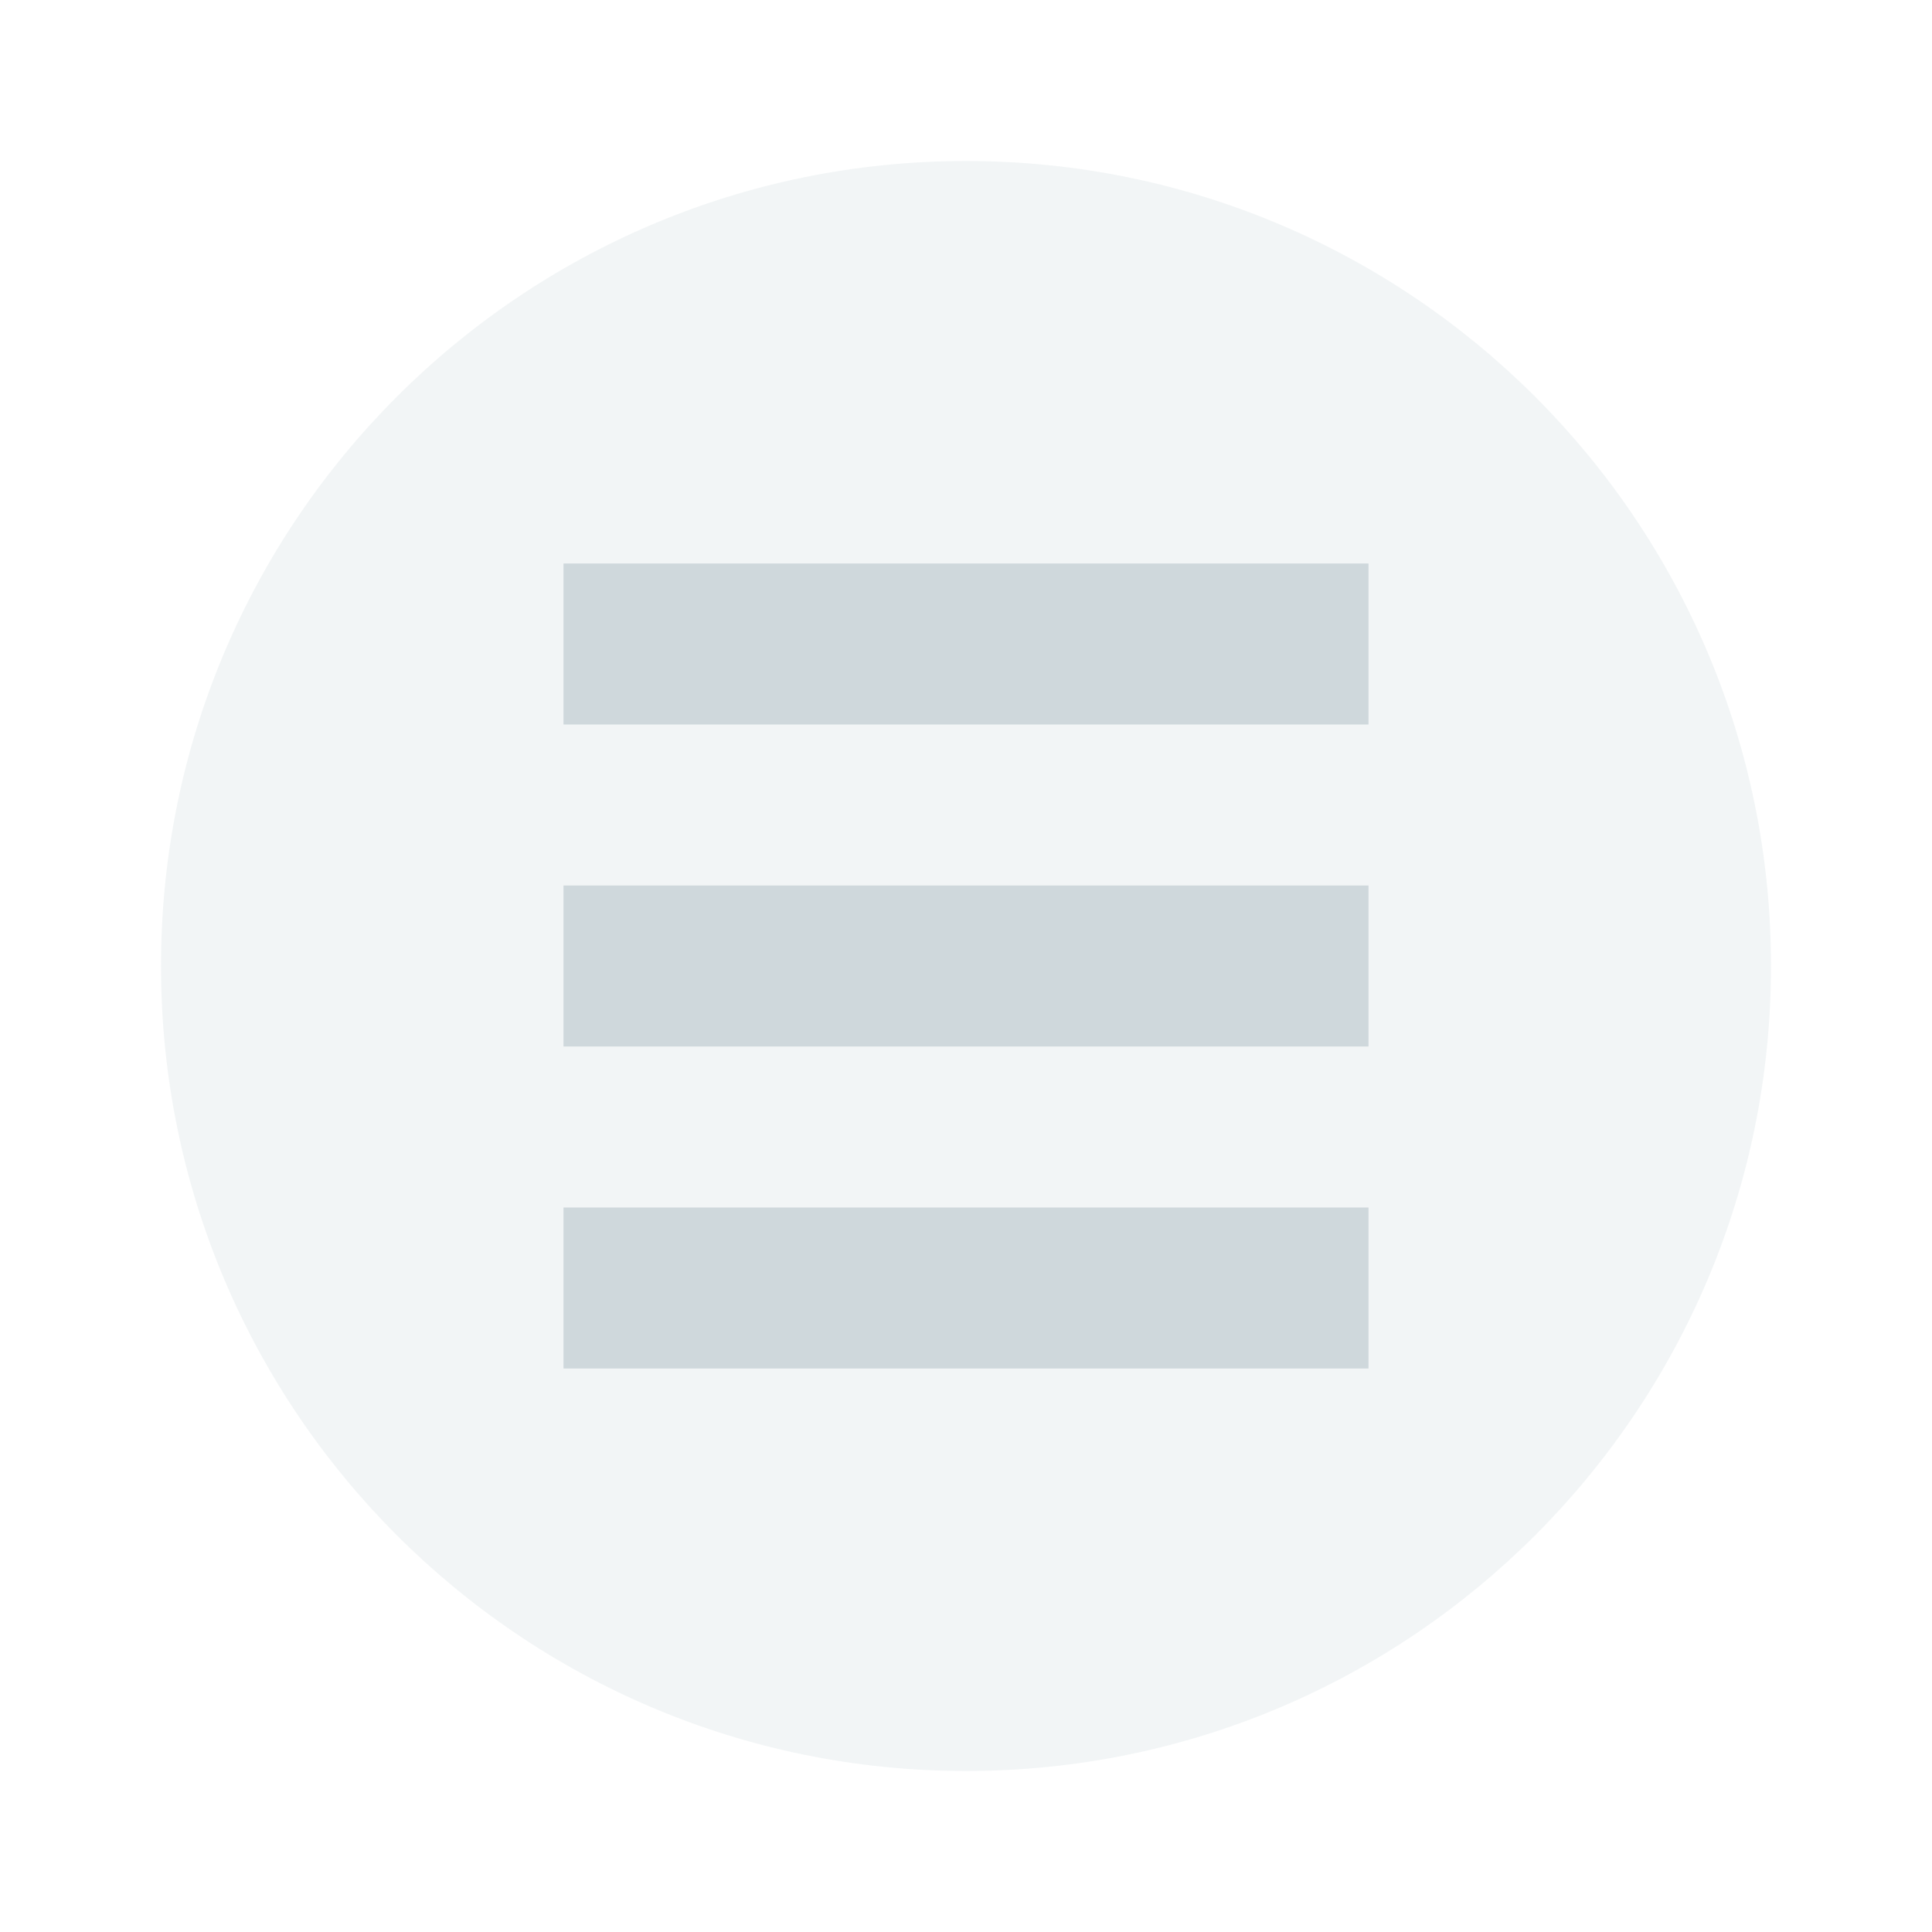
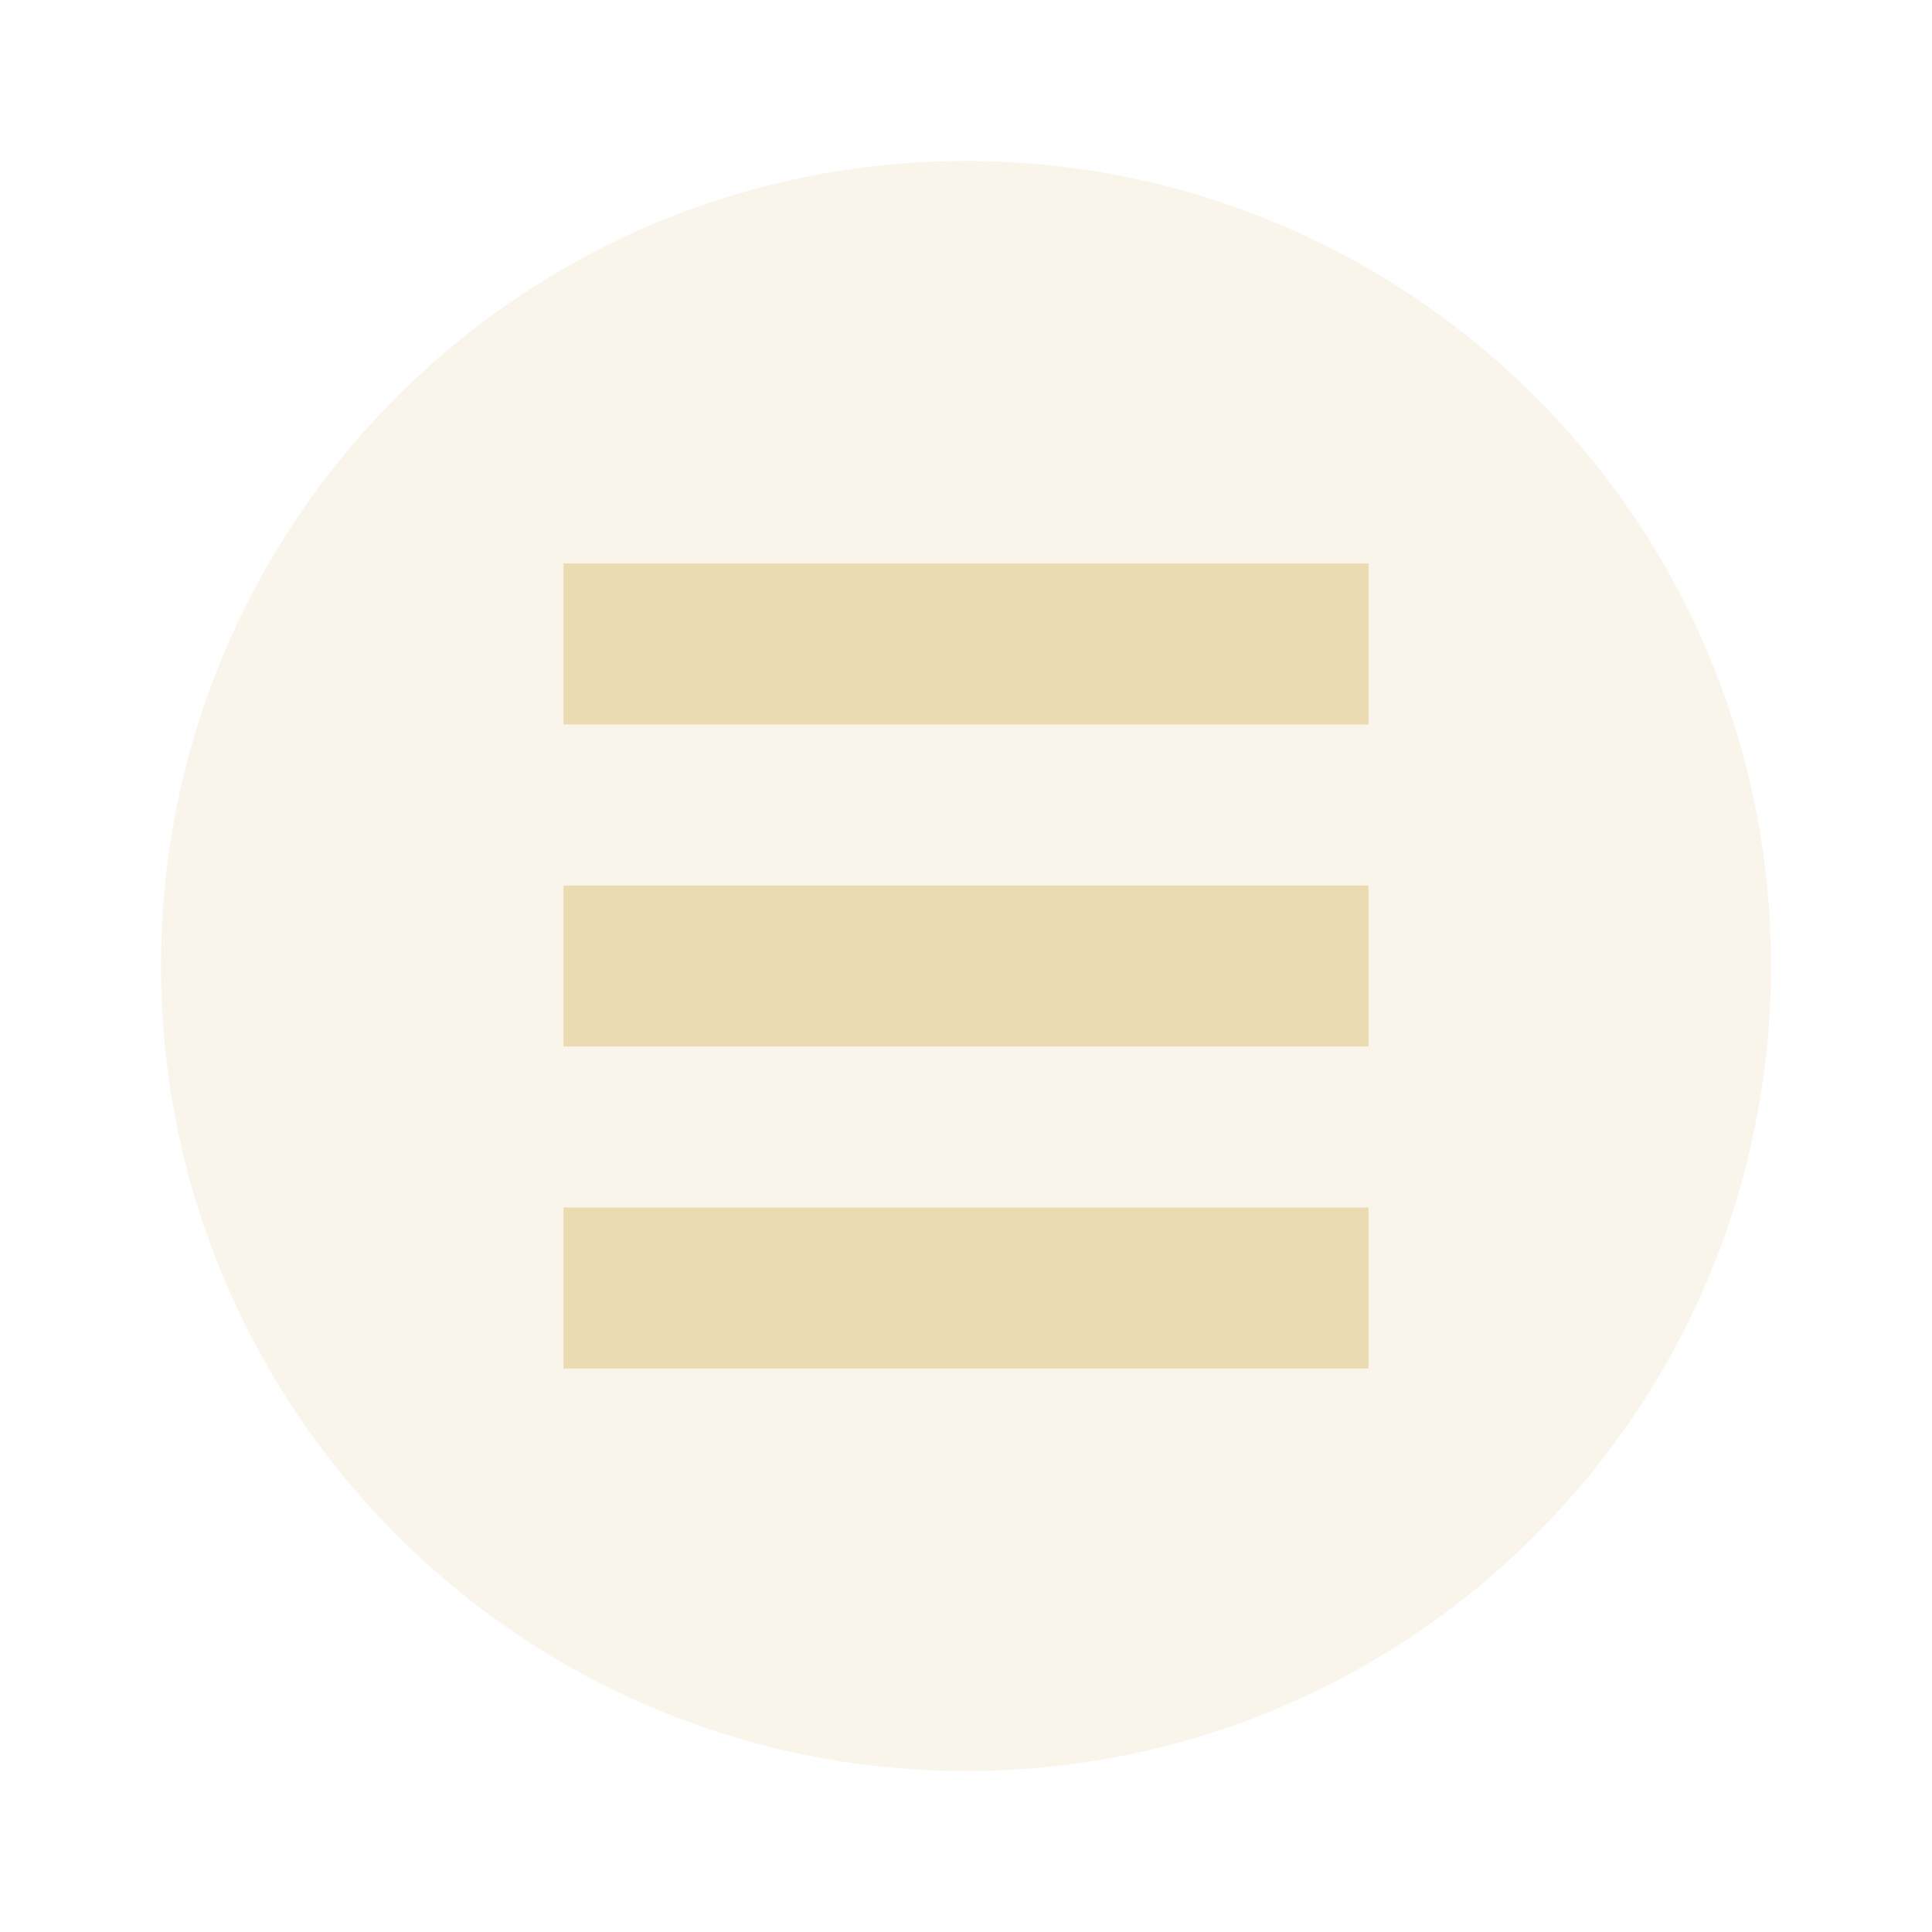
<svg xmlns="http://www.w3.org/2000/svg" width="24" height="24" viewBox="0 0 24 24" id="svg4747" version="1.1">
  <defs id="defs4749" />
  <g id="layer1" transform="translate(0,-1028.362)">
-     <circle style="opacity:1;fill:#cfd8dc;fill-opacity:0.25;fill-rule:evenodd;stroke:none;stroke-width:9.605;stroke-linecap:butt;stroke-linejoin:round;stroke-miterlimit:4;stroke-dasharray:none;stroke-dashoffset:478.437;stroke-opacity:0.75" id="path5326" cx="12" cy="1040.362" r="10" />
-     <path id="rect4737-7-8-1" style="opacity:1;fill:#cfd8dc;fill-opacity:1;fill-rule:evenodd;stroke:none;stroke-width:0;stroke-linecap:square;stroke-linejoin:round;stroke-miterlimit:4;stroke-dasharray:none;stroke-dashoffset:478.437;stroke-opacity:0.4" d="m 7,1035.362 h 10 v 2 h -10 z m 0,4 h 10 v 2 h -10 z m 0,4 h 10 v 2 h -10 z" />
+     <circle style="opacity:1;fill:#EBDBB2;fill-opacity:0.25;fill-rule:evenodd;stroke:none;stroke-width:9.605;stroke-linecap:butt;stroke-linejoin:round;stroke-miterlimit:4;stroke-dasharray:none;stroke-dashoffset:478.437;stroke-opacity:0.75" id="path5326" cx="12" cy="1040.362" r="10" />
+     <path id="rect4737-7-8-1" style="opacity:1;fill:#EBDBB2;fill-opacity:1;fill-rule:evenodd;stroke:none;stroke-width:0;stroke-linecap:square;stroke-linejoin:round;stroke-miterlimit:4;stroke-dasharray:none;stroke-dashoffset:478.437;stroke-opacity:0.4" d="m 7,1035.362 h 10 v 2 h -10 z m 0,4 h 10 v 2 h -10 z m 0,4 h 10 v 2 h -10 z" />
  </g>
</svg>
